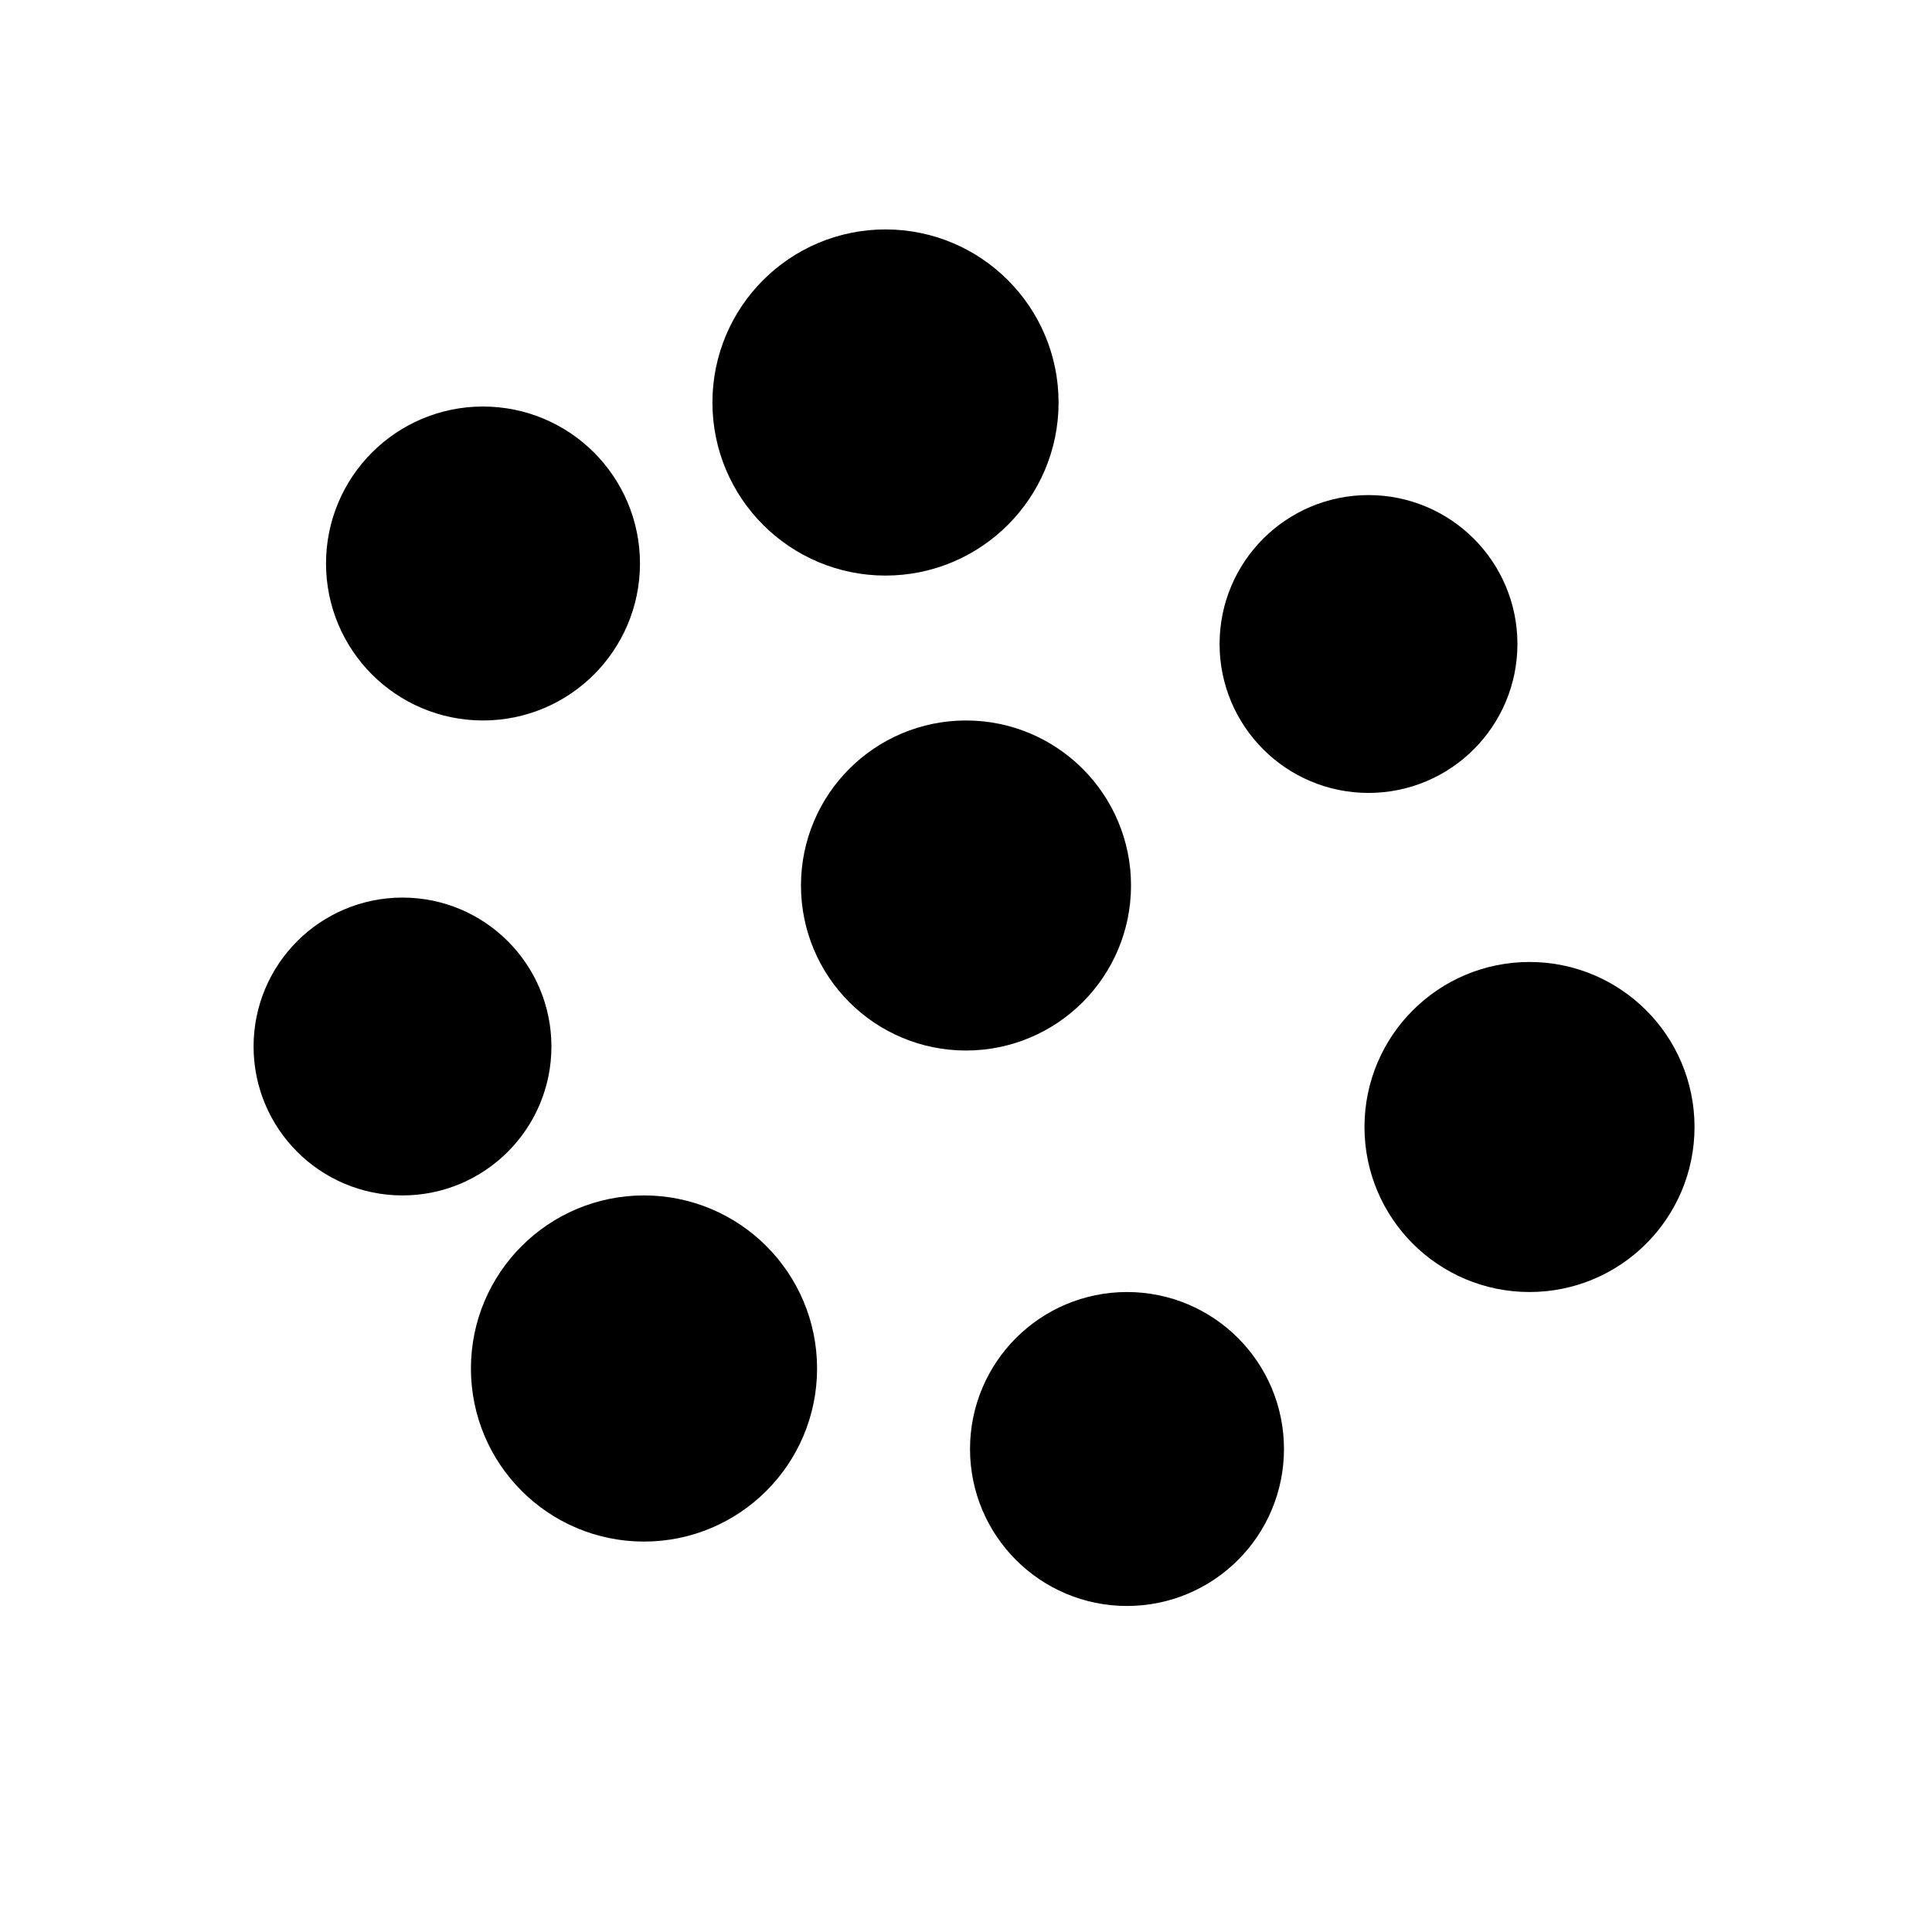
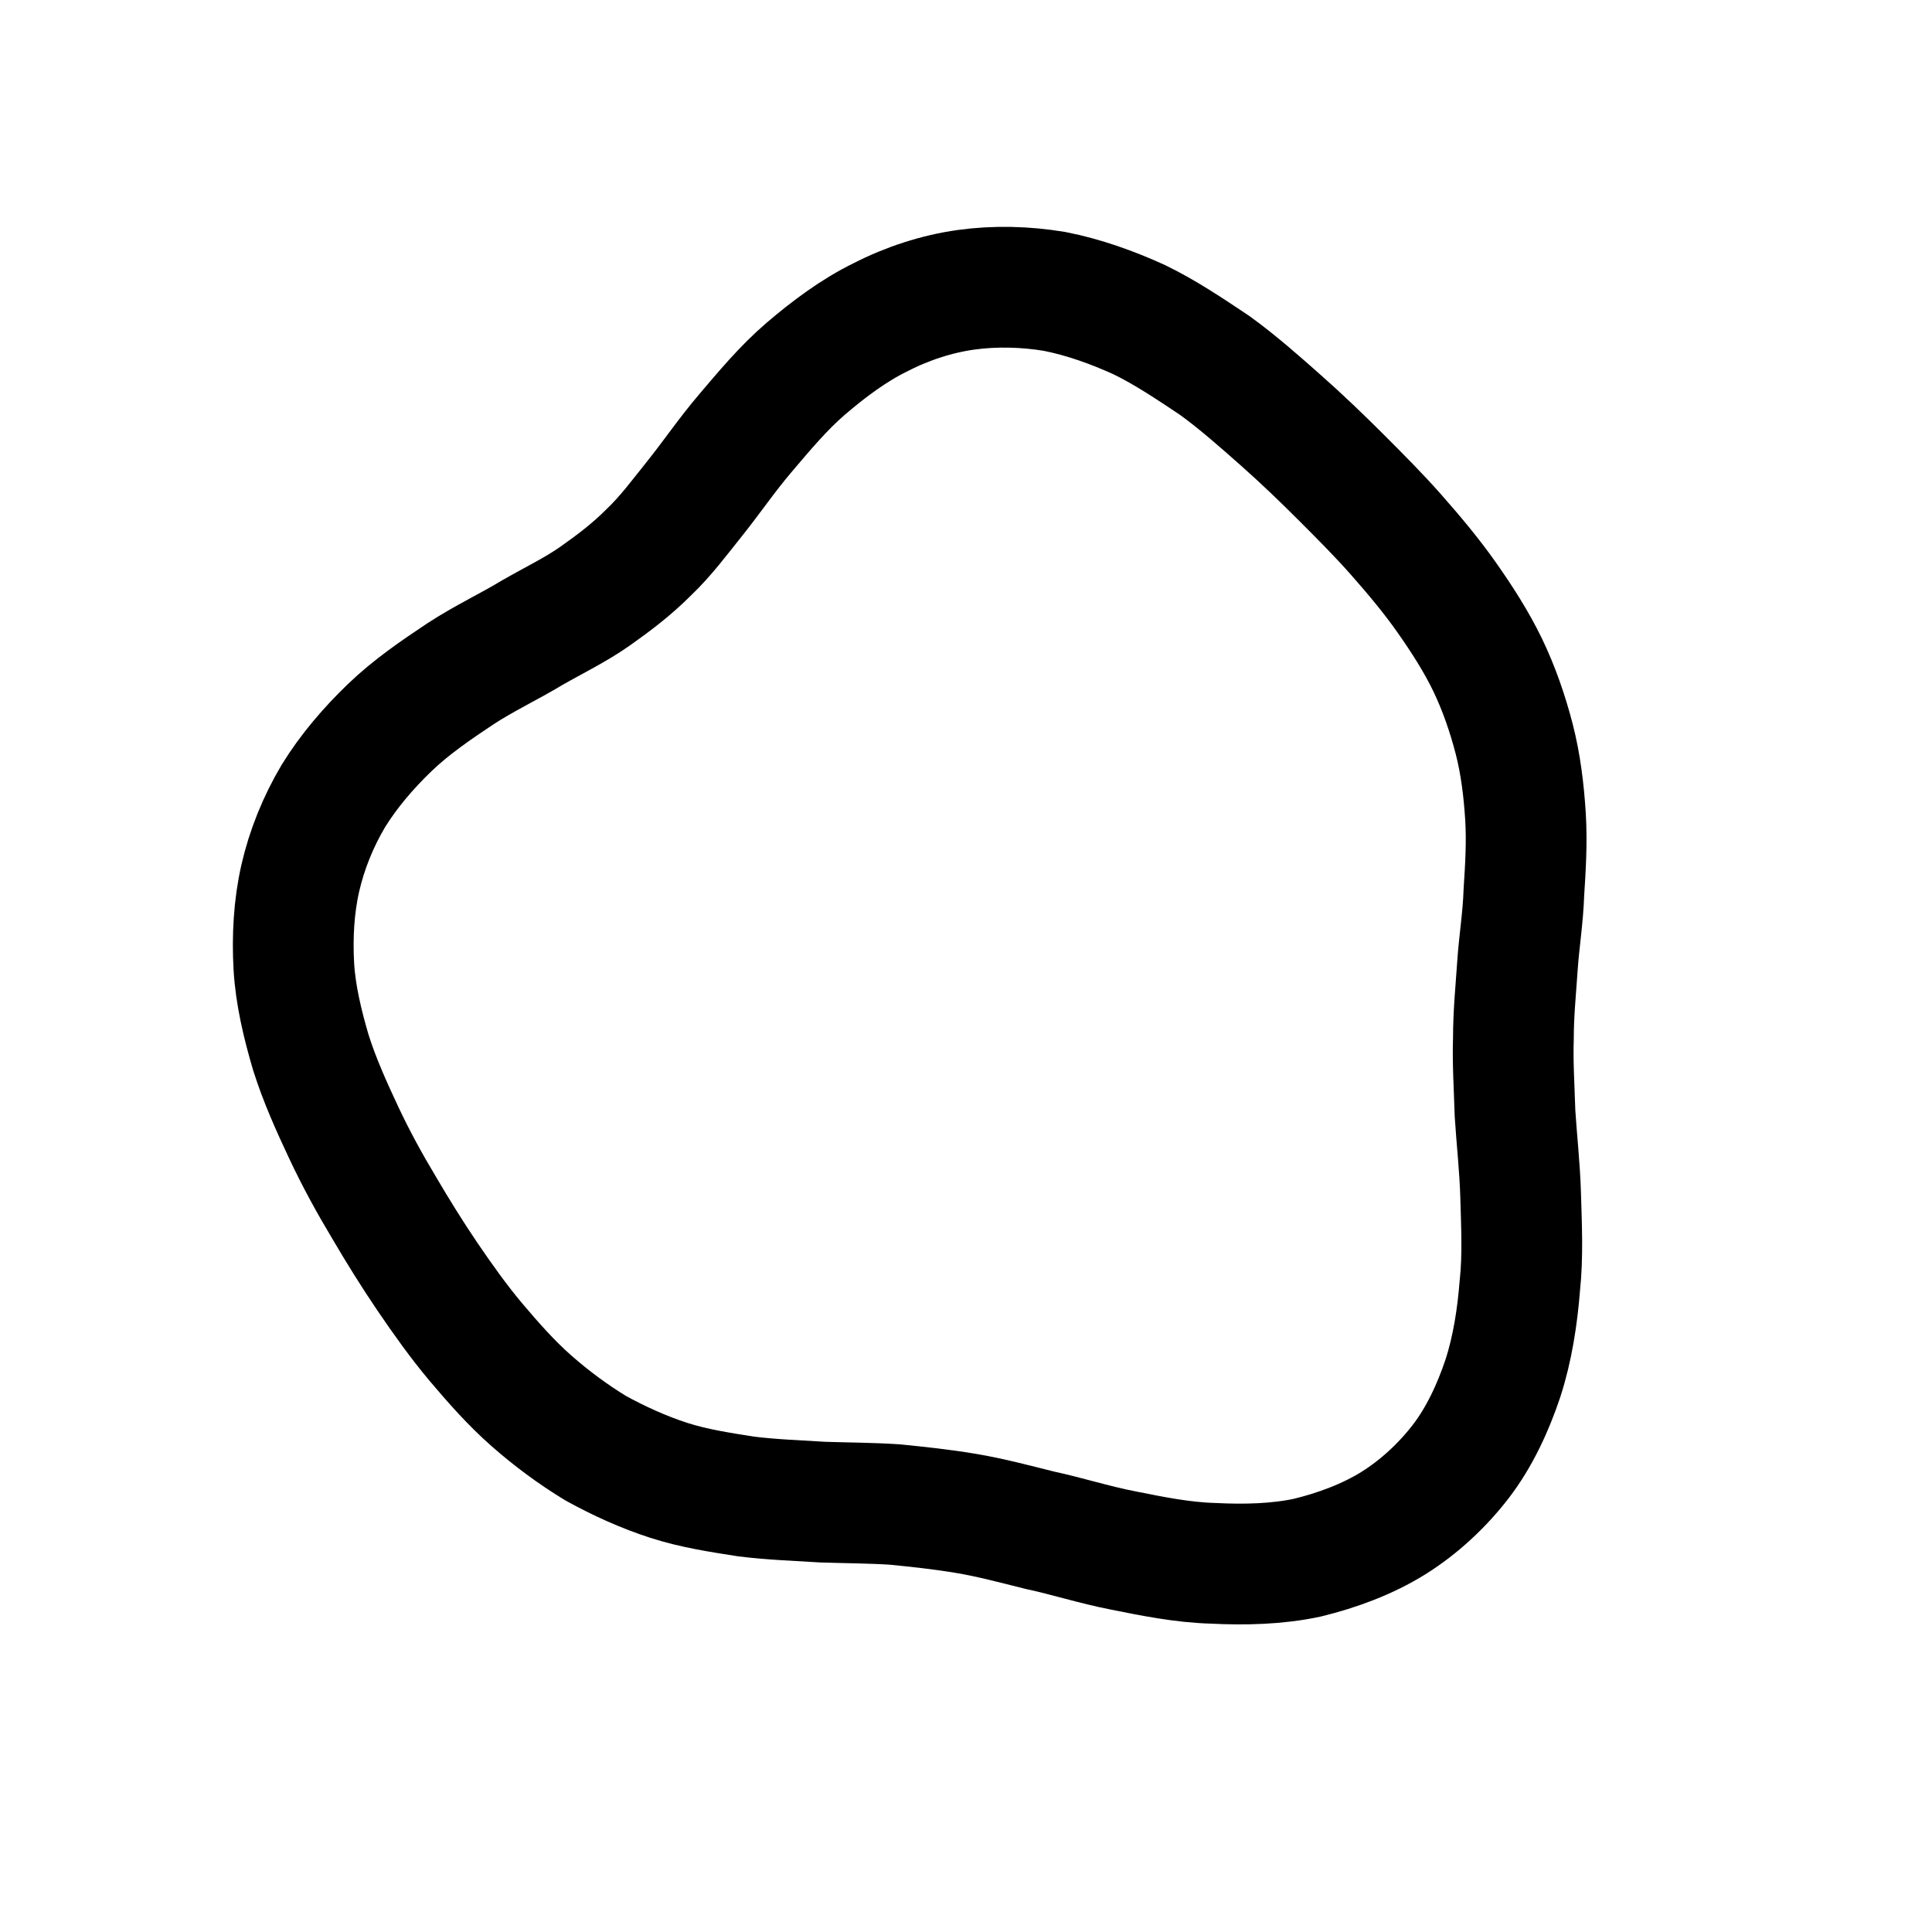
<svg xmlns="http://www.w3.org/2000/svg" viewBox="0 0 24 24" width="24" height="24" fill="none" stroke="currentColor" stroke-width="1.5" stroke-linecap="round" stroke-linejoin="round">
-   <circle cx="6" cy="7" r="1.2" fill="currentColor" />
-   <circle cx="11" cy="5" r="1.4" fill="currentColor" />
-   <circle cx="17" cy="8" r="1.1" fill="currentColor" />
-   <circle cx="19" cy="14" r="1.3" fill="currentColor" />
-   <circle cx="14" cy="18" r="1.2" fill="currentColor" />
-   <circle cx="8" cy="17" r="1.4" fill="currentColor" />
-   <circle cx="5" cy="13" r="1.1" fill="currentColor" />
-   <circle cx="12" cy="11" r="1.3" fill="currentColor" />
+   <path d="M 12 3.6 C 12.36 3.55 12.74 3.56 13.1 3.62 C 13.46 3.69 13.82 3.82 14.15 3.97 C 14.48 4.13 14.79 4.34 15.09 4.54 C 15.38 4.75 15.65 4.99 15.91 5.22 C 16.17 5.45 16.42 5.69 16.66 5.93 C 16.9 6.17 17.13 6.4 17.35 6.65 C 17.57 6.9 17.78 7.15 17.97 7.42 C 18.16 7.69 18.34 7.97 18.48 8.26 C 18.62 8.55 18.73 8.87 18.81 9.18 C 18.89 9.49 18.93 9.82 18.95 10.14 C 18.97 10.46 18.95 10.78 18.93 11.09 C 18.92 11.4 18.87 11.7 18.85 12 C 18.83 12.3 18.8 12.59 18.8 12.9 C 18.79 13.2 18.81 13.5 18.82 13.83 C 18.84 14.15 18.88 14.5 18.89 14.85 C 18.9 15.21 18.92 15.6 18.88 15.97 C 18.85 16.35 18.79 16.75 18.67 17.12 C 18.55 17.48 18.38 17.85 18.15 18.15 C 17.92 18.45 17.63 18.72 17.31 18.92 C 16.99 19.12 16.61 19.26 16.24 19.35 C 15.87 19.43 15.46 19.44 15.07 19.42 C 14.69 19.41 14.3 19.33 13.95 19.26 C 13.59 19.19 13.25 19.08 12.92 19.01 C 12.6 18.93 12.3 18.85 12 18.8 C 11.7 18.75 11.42 18.72 11.12 18.69 C 10.82 18.67 10.52 18.67 10.22 18.66 C 9.91 18.64 9.59 18.63 9.27 18.59 C 8.95 18.54 8.62 18.49 8.31 18.39 C 8 18.29 7.69 18.15 7.4 17.99 C 7.12 17.82 6.85 17.62 6.6 17.4 C 6.35 17.18 6.13 16.93 5.91 16.67 C 5.7 16.42 5.5 16.14 5.31 15.86 C 5.12 15.58 4.94 15.29 4.77 15 C 4.59 14.7 4.42 14.39 4.27 14.07 C 4.12 13.75 3.97 13.42 3.86 13.07 C 3.76 12.73 3.67 12.36 3.65 12 C 3.63 11.64 3.65 11.26 3.73 10.91 C 3.81 10.56 3.95 10.21 4.14 9.89 C 4.33 9.58 4.58 9.29 4.84 9.04 C 5.11 8.78 5.42 8.57 5.72 8.37 C 6.01 8.18 6.33 8.03 6.61 7.86 C 6.89 7.7 7.16 7.57 7.4 7.4 C 7.64 7.23 7.85 7.07 8.06 6.86 C 8.27 6.66 8.44 6.43 8.64 6.18 C 8.84 5.93 9.03 5.65 9.26 5.38 C 9.49 5.11 9.73 4.82 10.01 4.58 C 10.29 4.34 10.61 4.1 10.94 3.94 C 11.27 3.77 11.64 3.65 12 3.6 Z" />
</svg>
